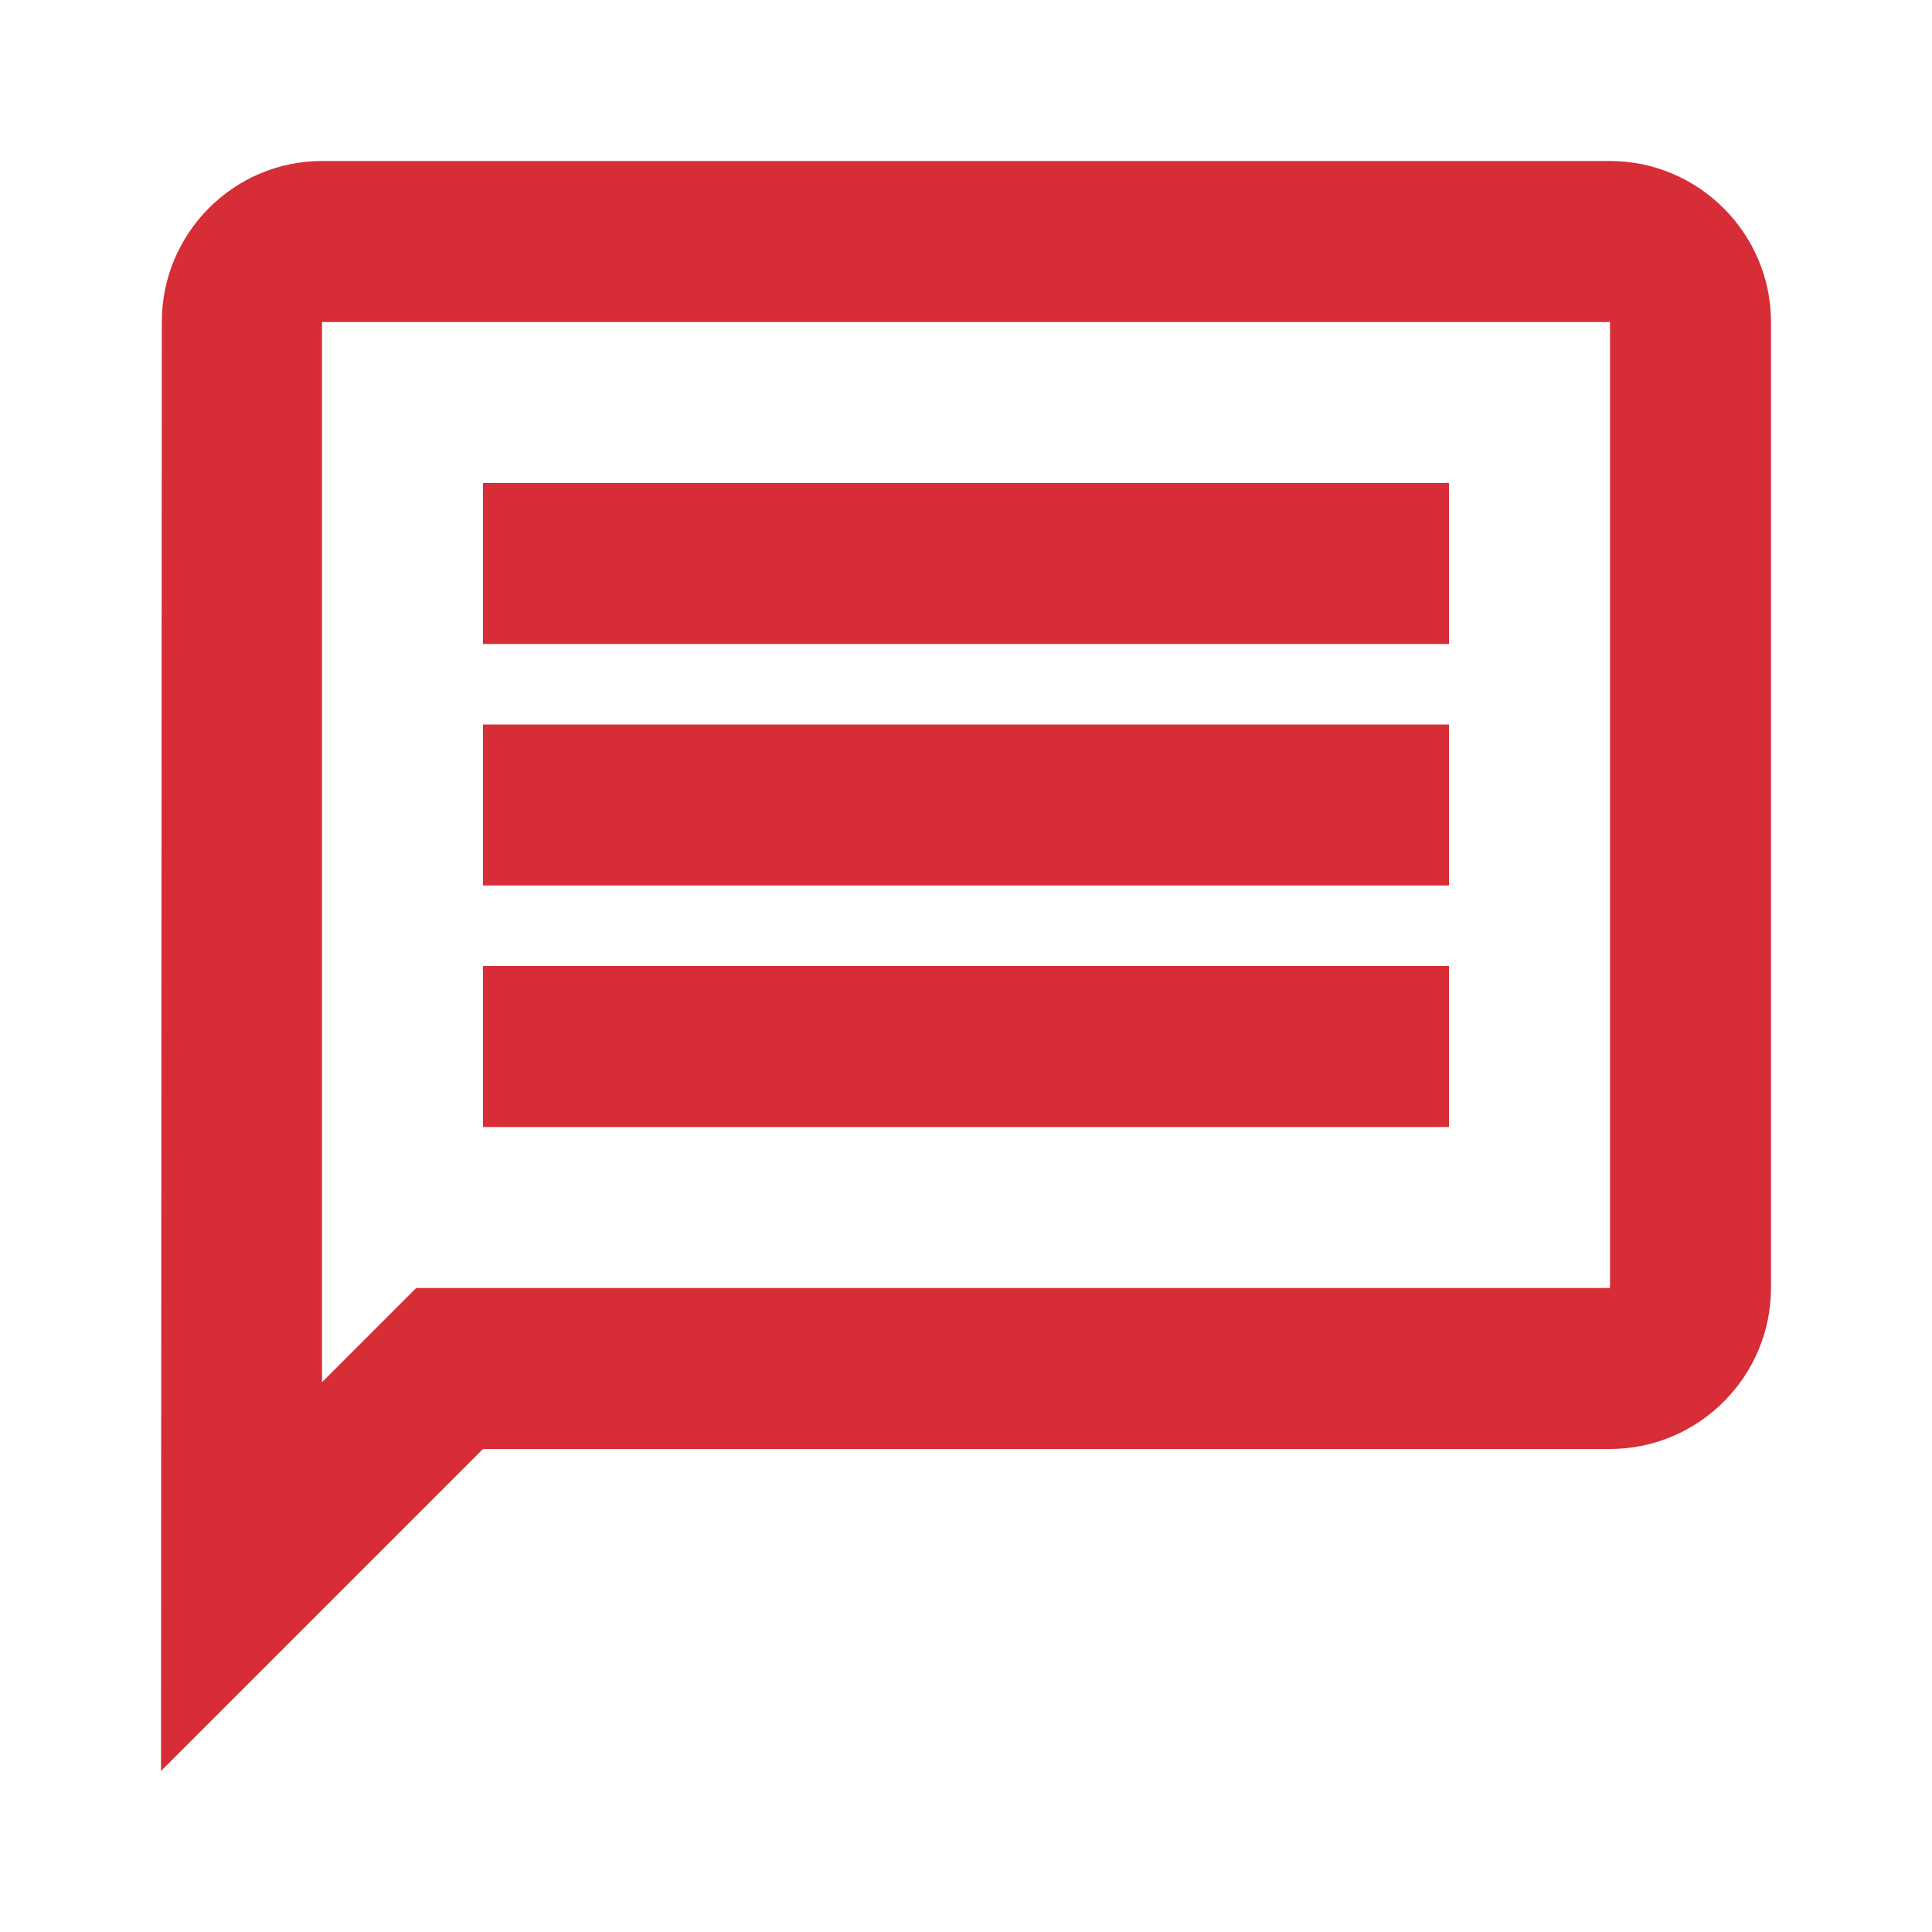
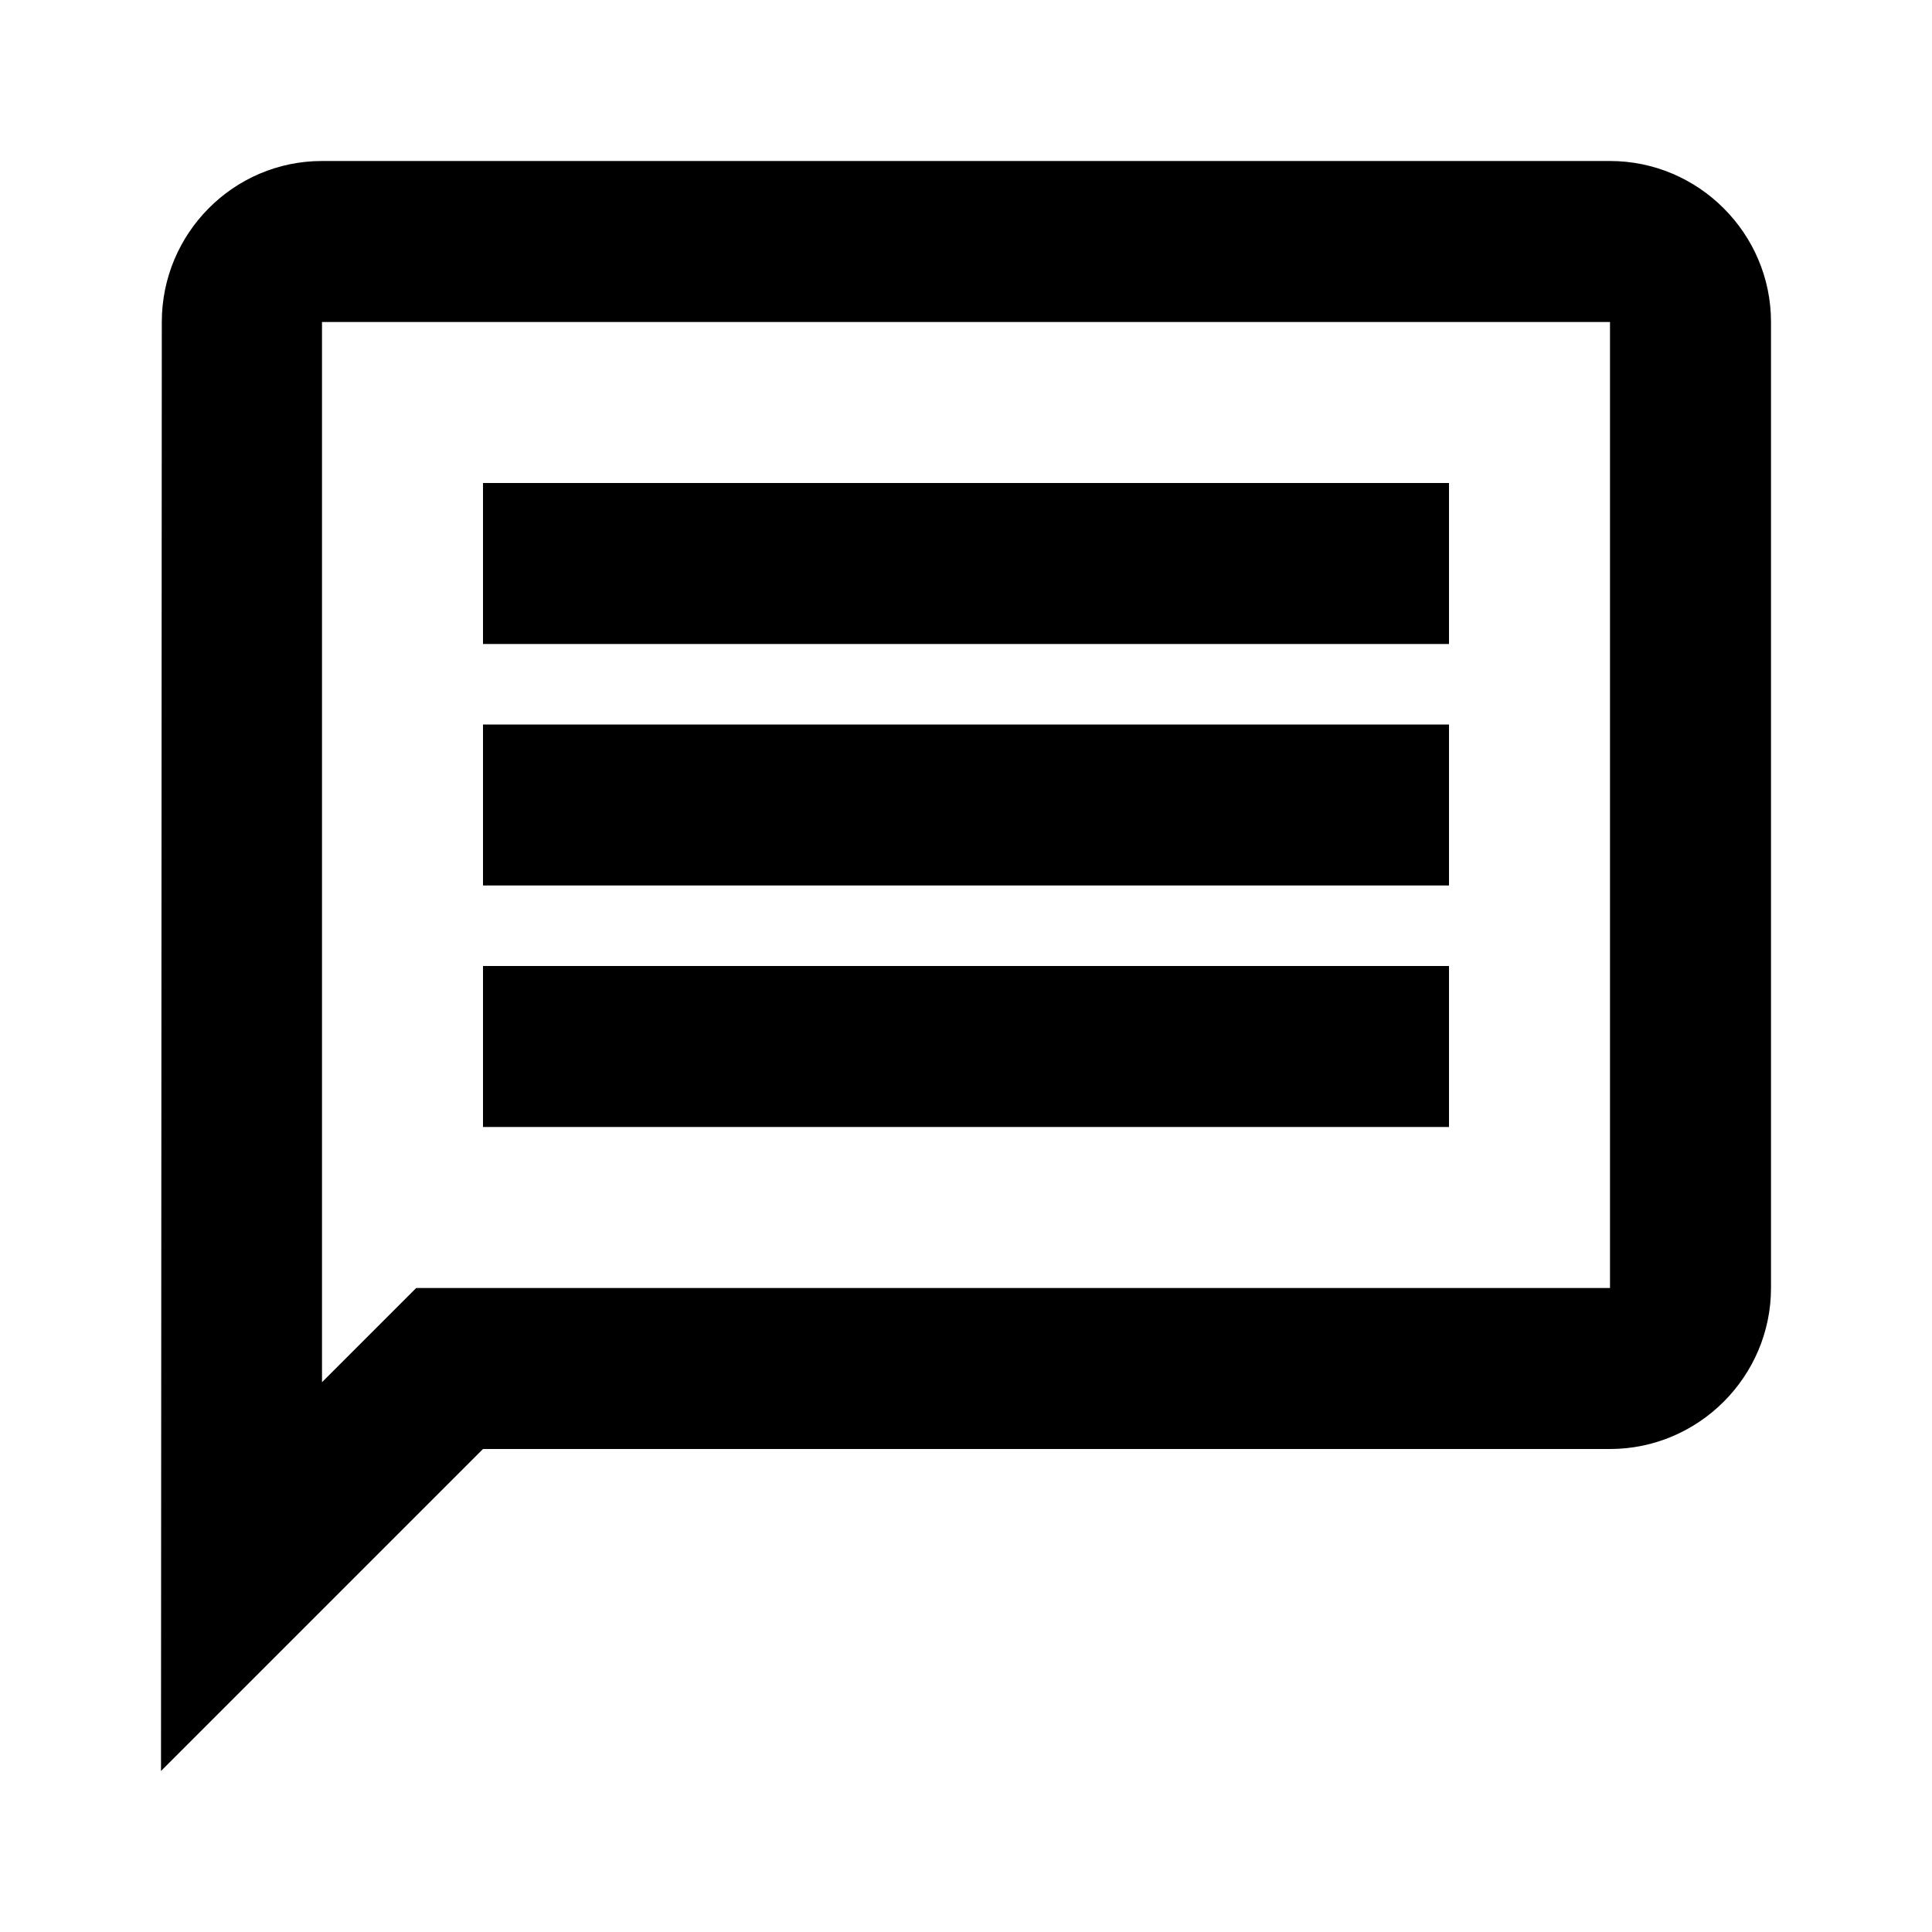
<svg xmlns="http://www.w3.org/2000/svg" width="24" height="24" viewBox="0 0 24 24" fill="none">
-   <path d="M4 4H20V16H5.17L4 17.17V4ZM4 2C2.9 2 2.01 2.9 2.01 4L2 22L6 18H20C21.1 18 22 17.1 22 16V4C22 2.9 21.1 2 20 2H4ZM6 12H18V14H6V12ZM6 9H18V11H6V9ZM6 6H18V8H6V6Z" fill="#D72D36" />
+   <path d="M4 4H20V16H5.17L4 17.17V4ZM4 2C2.9 2 2.01 2.9 2.01 4L2 22L6 18H20C21.1 18 22 17.1 22 16V4C22 2.9 21.1 2 20 2H4ZM6 12H18V14H6V12ZM6 9H18V11H6V9ZM6 6H18V8H6V6Z" fill="currentColor" />
</svg>
